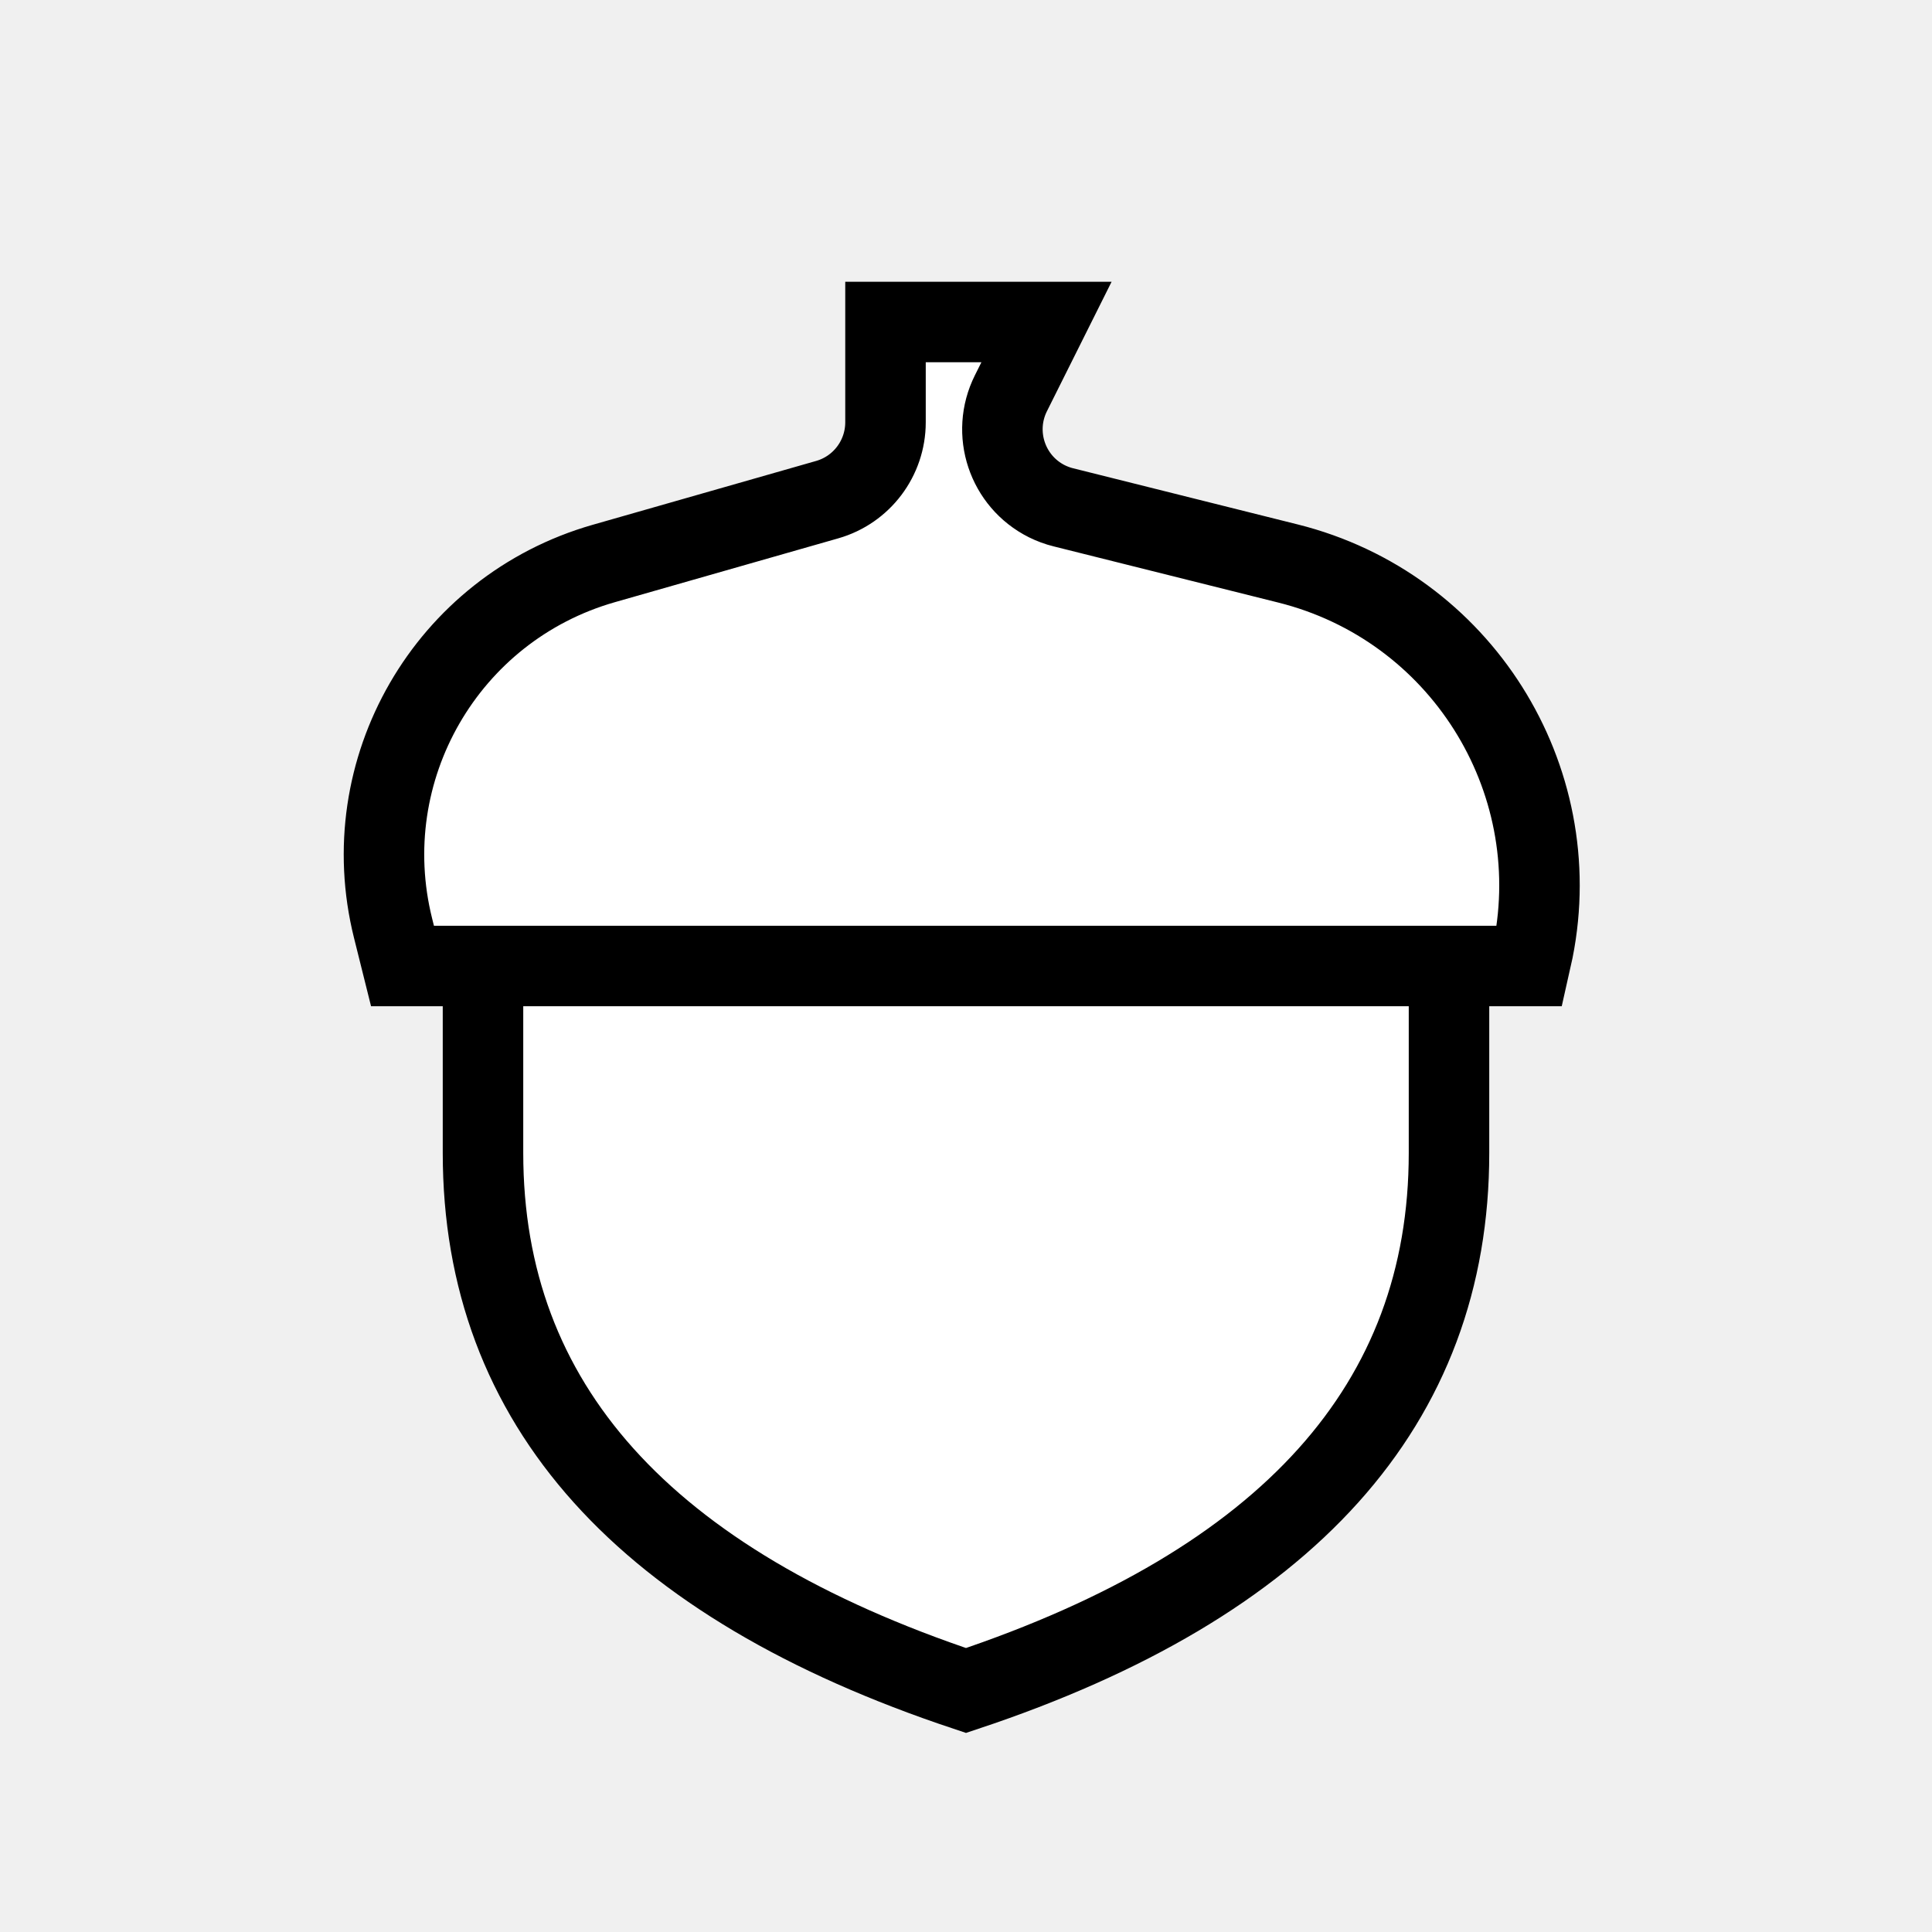
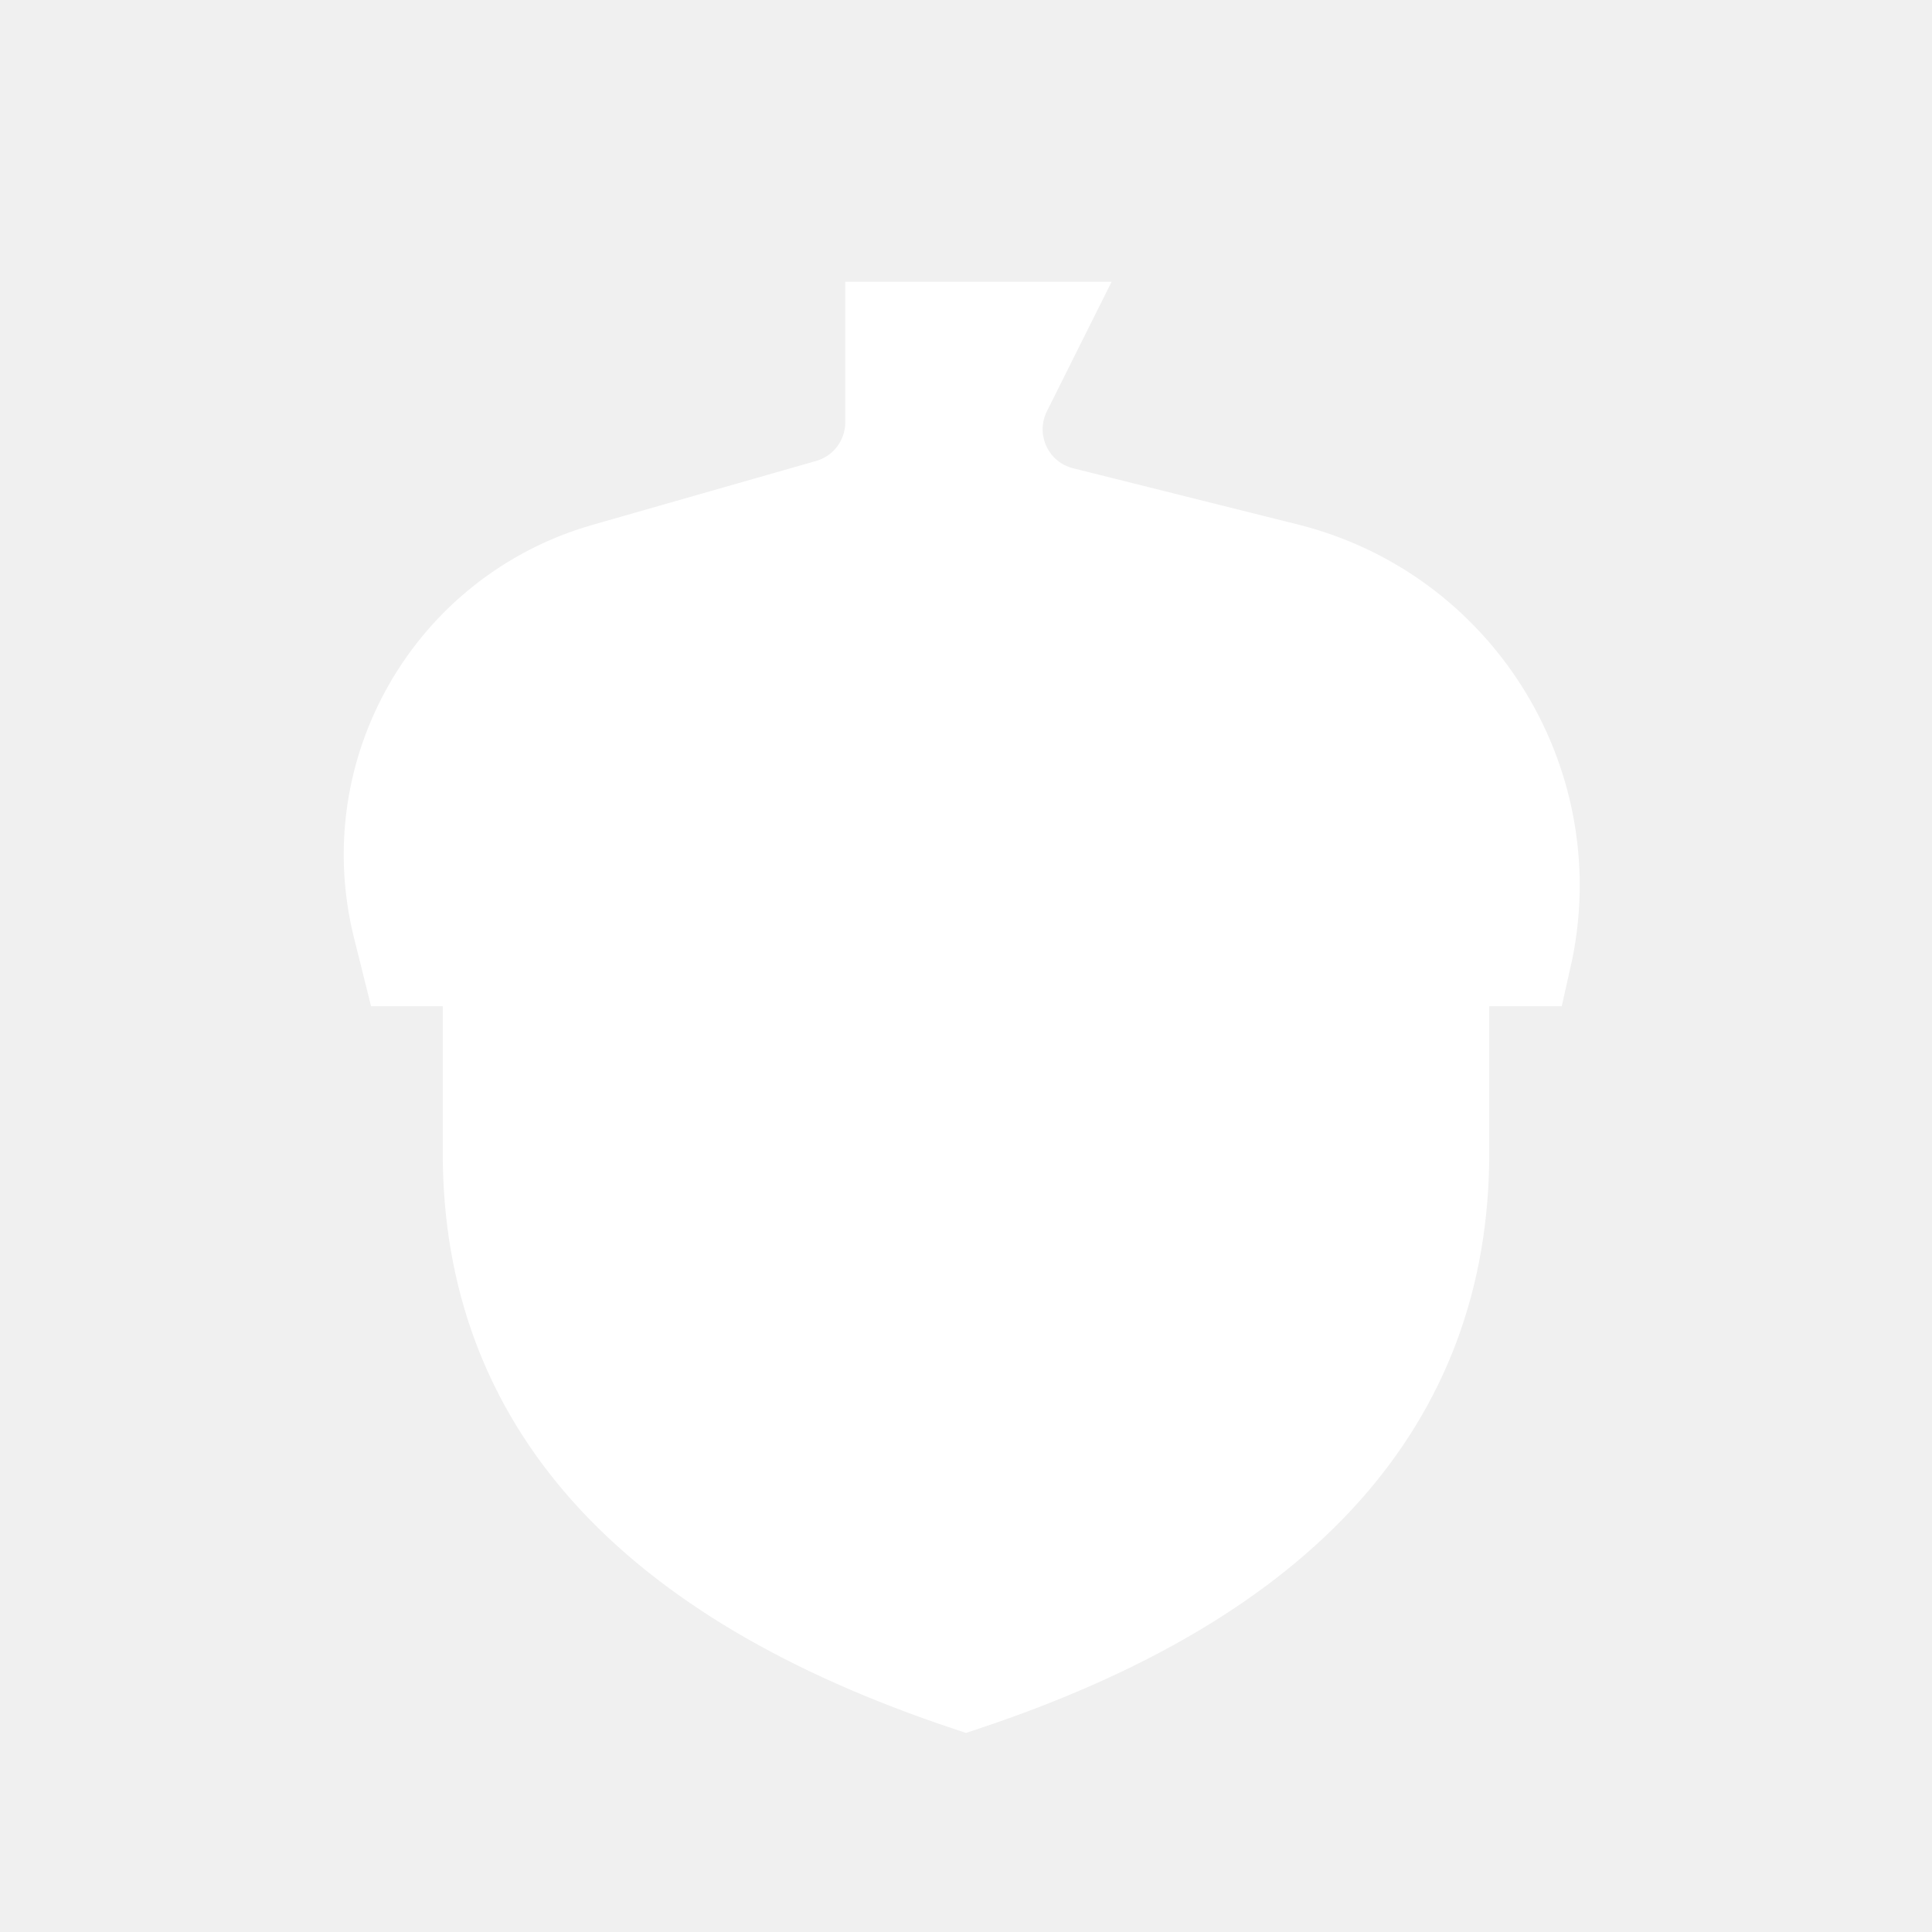
<svg xmlns="http://www.w3.org/2000/svg" width="800px" height="800px" viewBox="0 0 24 24" version="1.1">
  <g id="Nuts" stroke="none" stroke-width="1" fill="#ffffff" fill-rule="evenodd" stroke-linecap="square">
-     <path d="M12,21 C16,19.667 18,17.441 18,14.324 L18,12 L18,12 L6,12 L6,14.324 L6,14.324 C6,17.441 8,19.667 12,21 Z M7.5,7 L10.275,6.207 C10.704,6.085 11,5.692 11,5.246 L11,4 L13,4 L12.558,4.885 C12.311,5.379 12.511,5.98 13.005,6.227 C13.07,6.259 13.139,6.285 13.209,6.302 L16,7 C18.142,7.536 19.47,9.657 19.045,11.799 L19,12 L5,12 L4.883,11.531 C4.391,9.562 5.548,7.558 7.5,7 Z" id="Combined-Shape" stroke="#000000">
+     <path d="M12,21 C16,19.667 18,17.441 18,14.324 L18,12 L18,12 L6,12 L6,14.324 L6,14.324 C6,17.441 8,19.667 12,21 Z M7.5,7 L10.275,6.207 C10.704,6.085 11,5.692 11,5.246 L11,4 L13,4 L12.558,4.885 C12.311,5.379 12.511,5.98 13.005,6.227 C13.07,6.259 13.139,6.285 13.209,6.302 L16,7 C18.142,7.536 19.47,9.657 19.045,11.799 L19,12 L5,12 L4.883,11.531 C4.391,9.562 5.548,7.558 7.5,7 Z" id="Combined-Shape" stroke="#ffffff">

</path>
  </g>
</svg>
